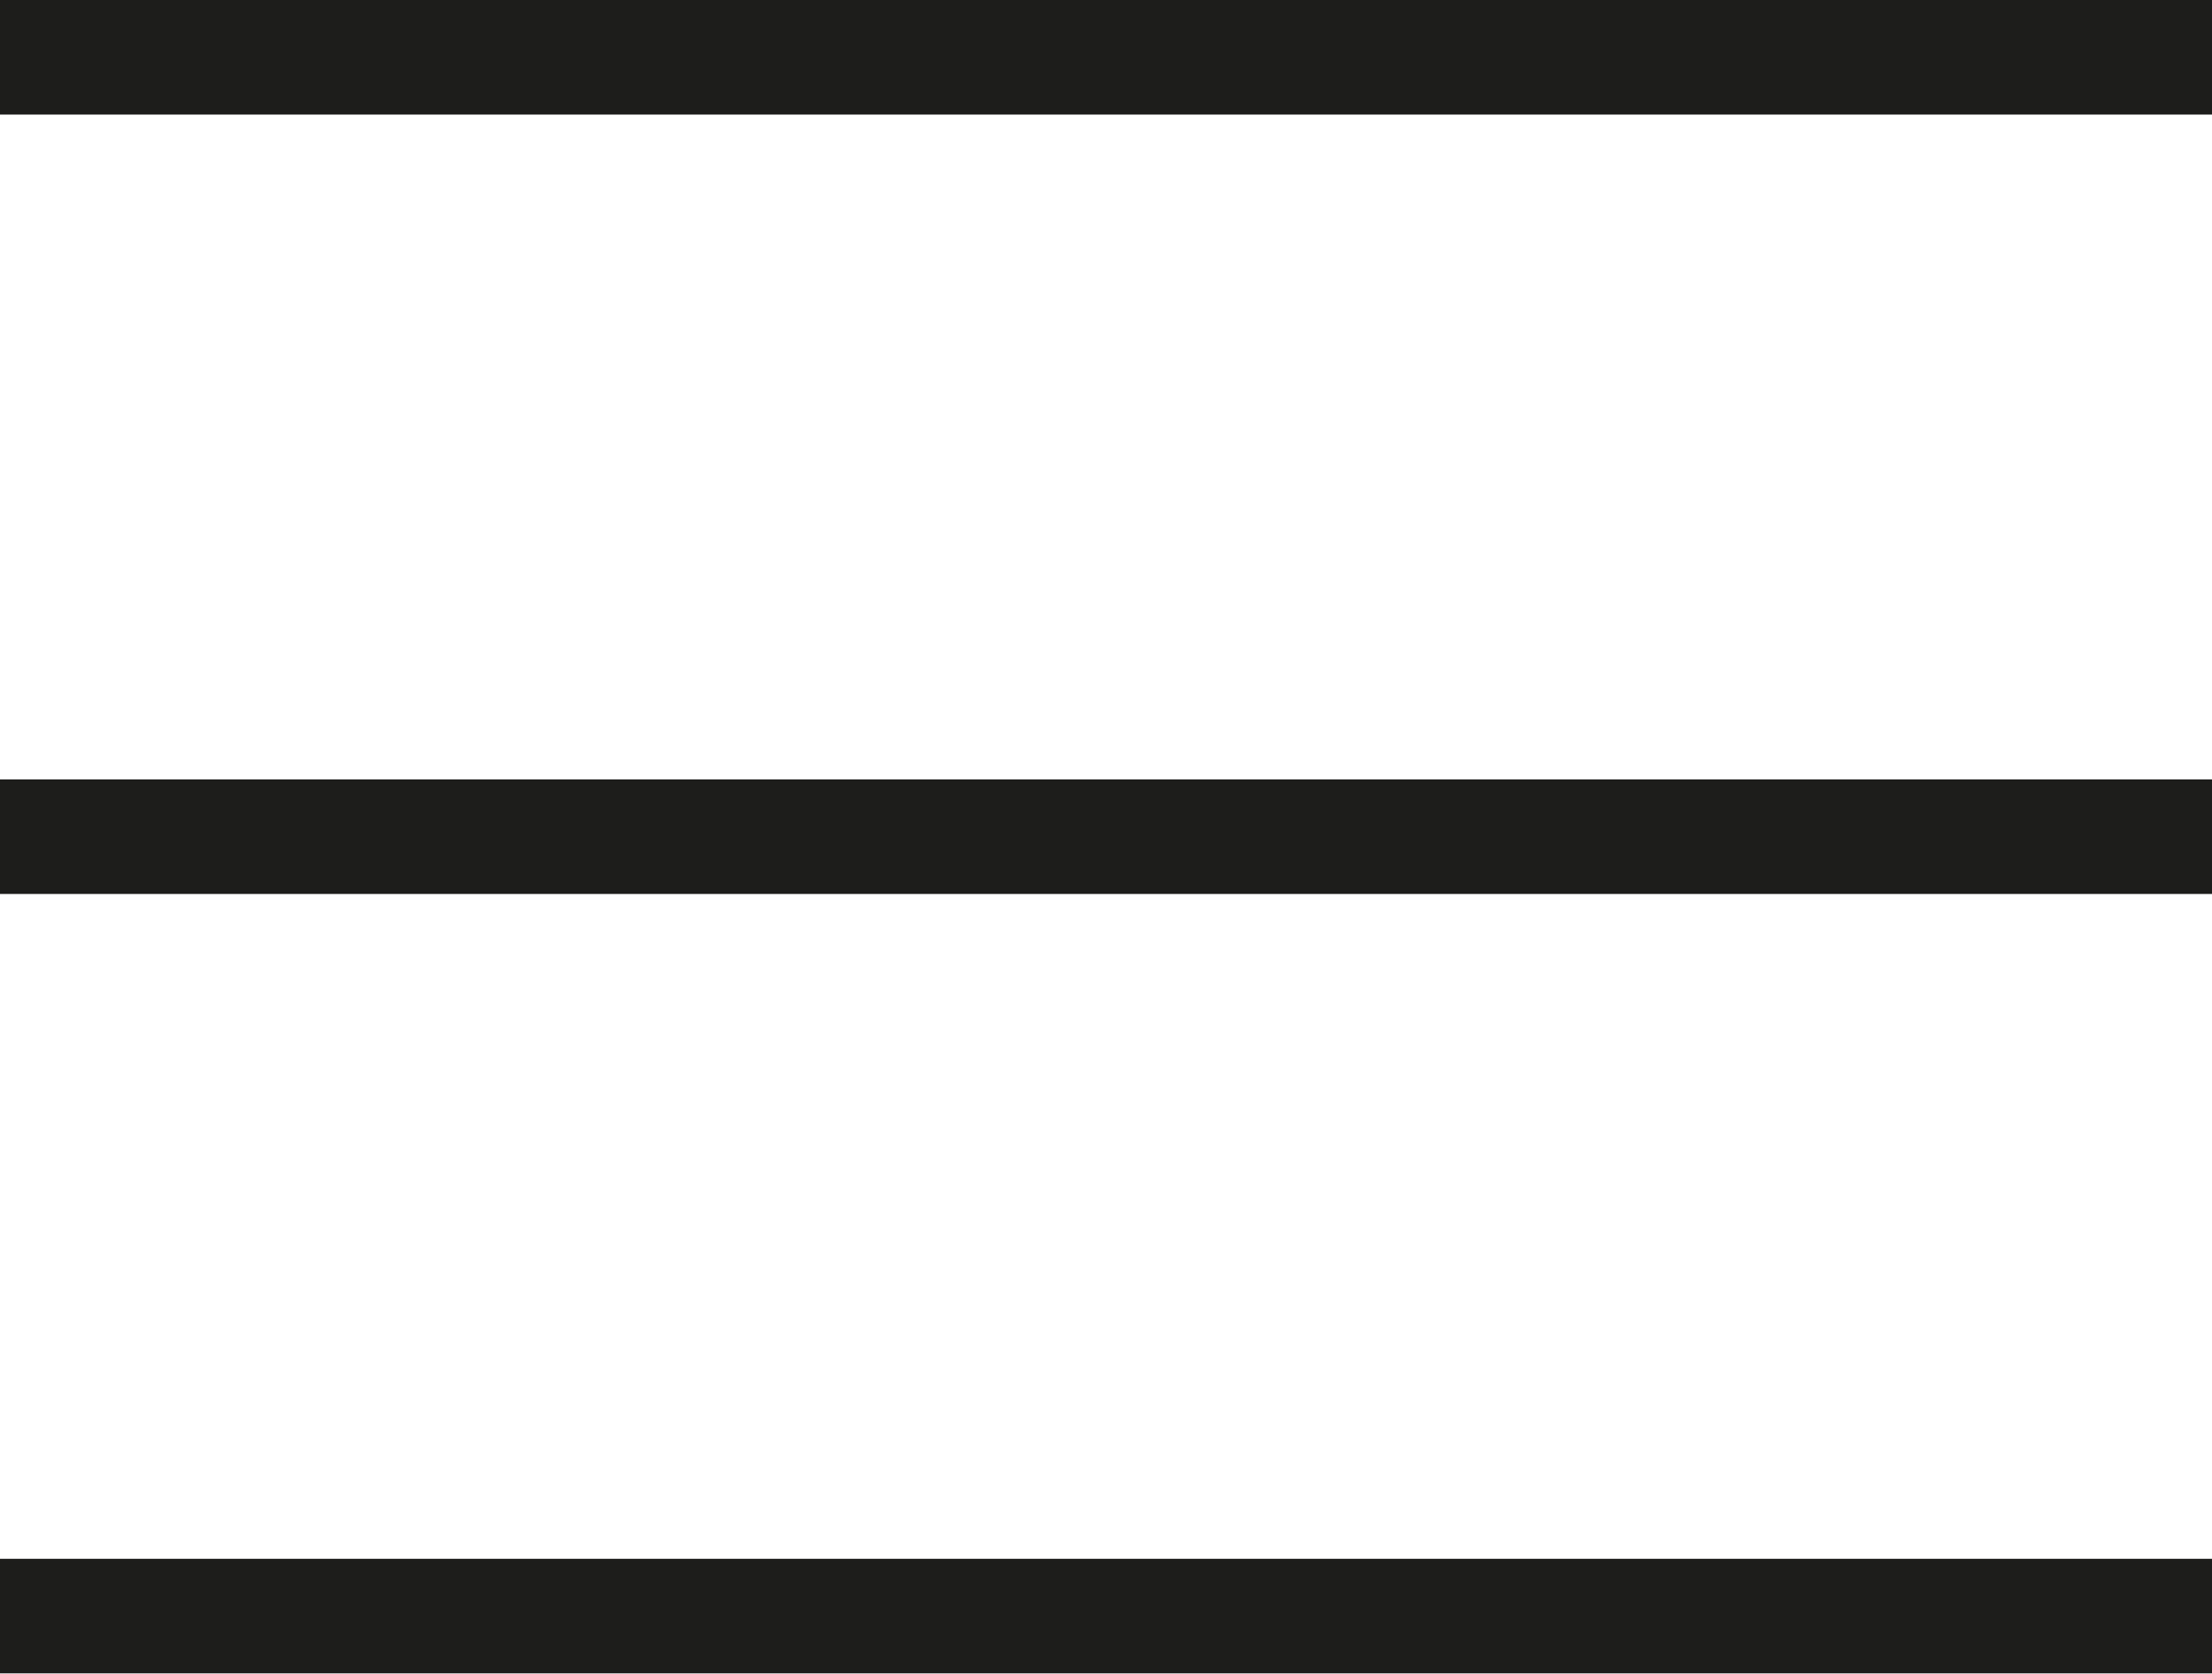
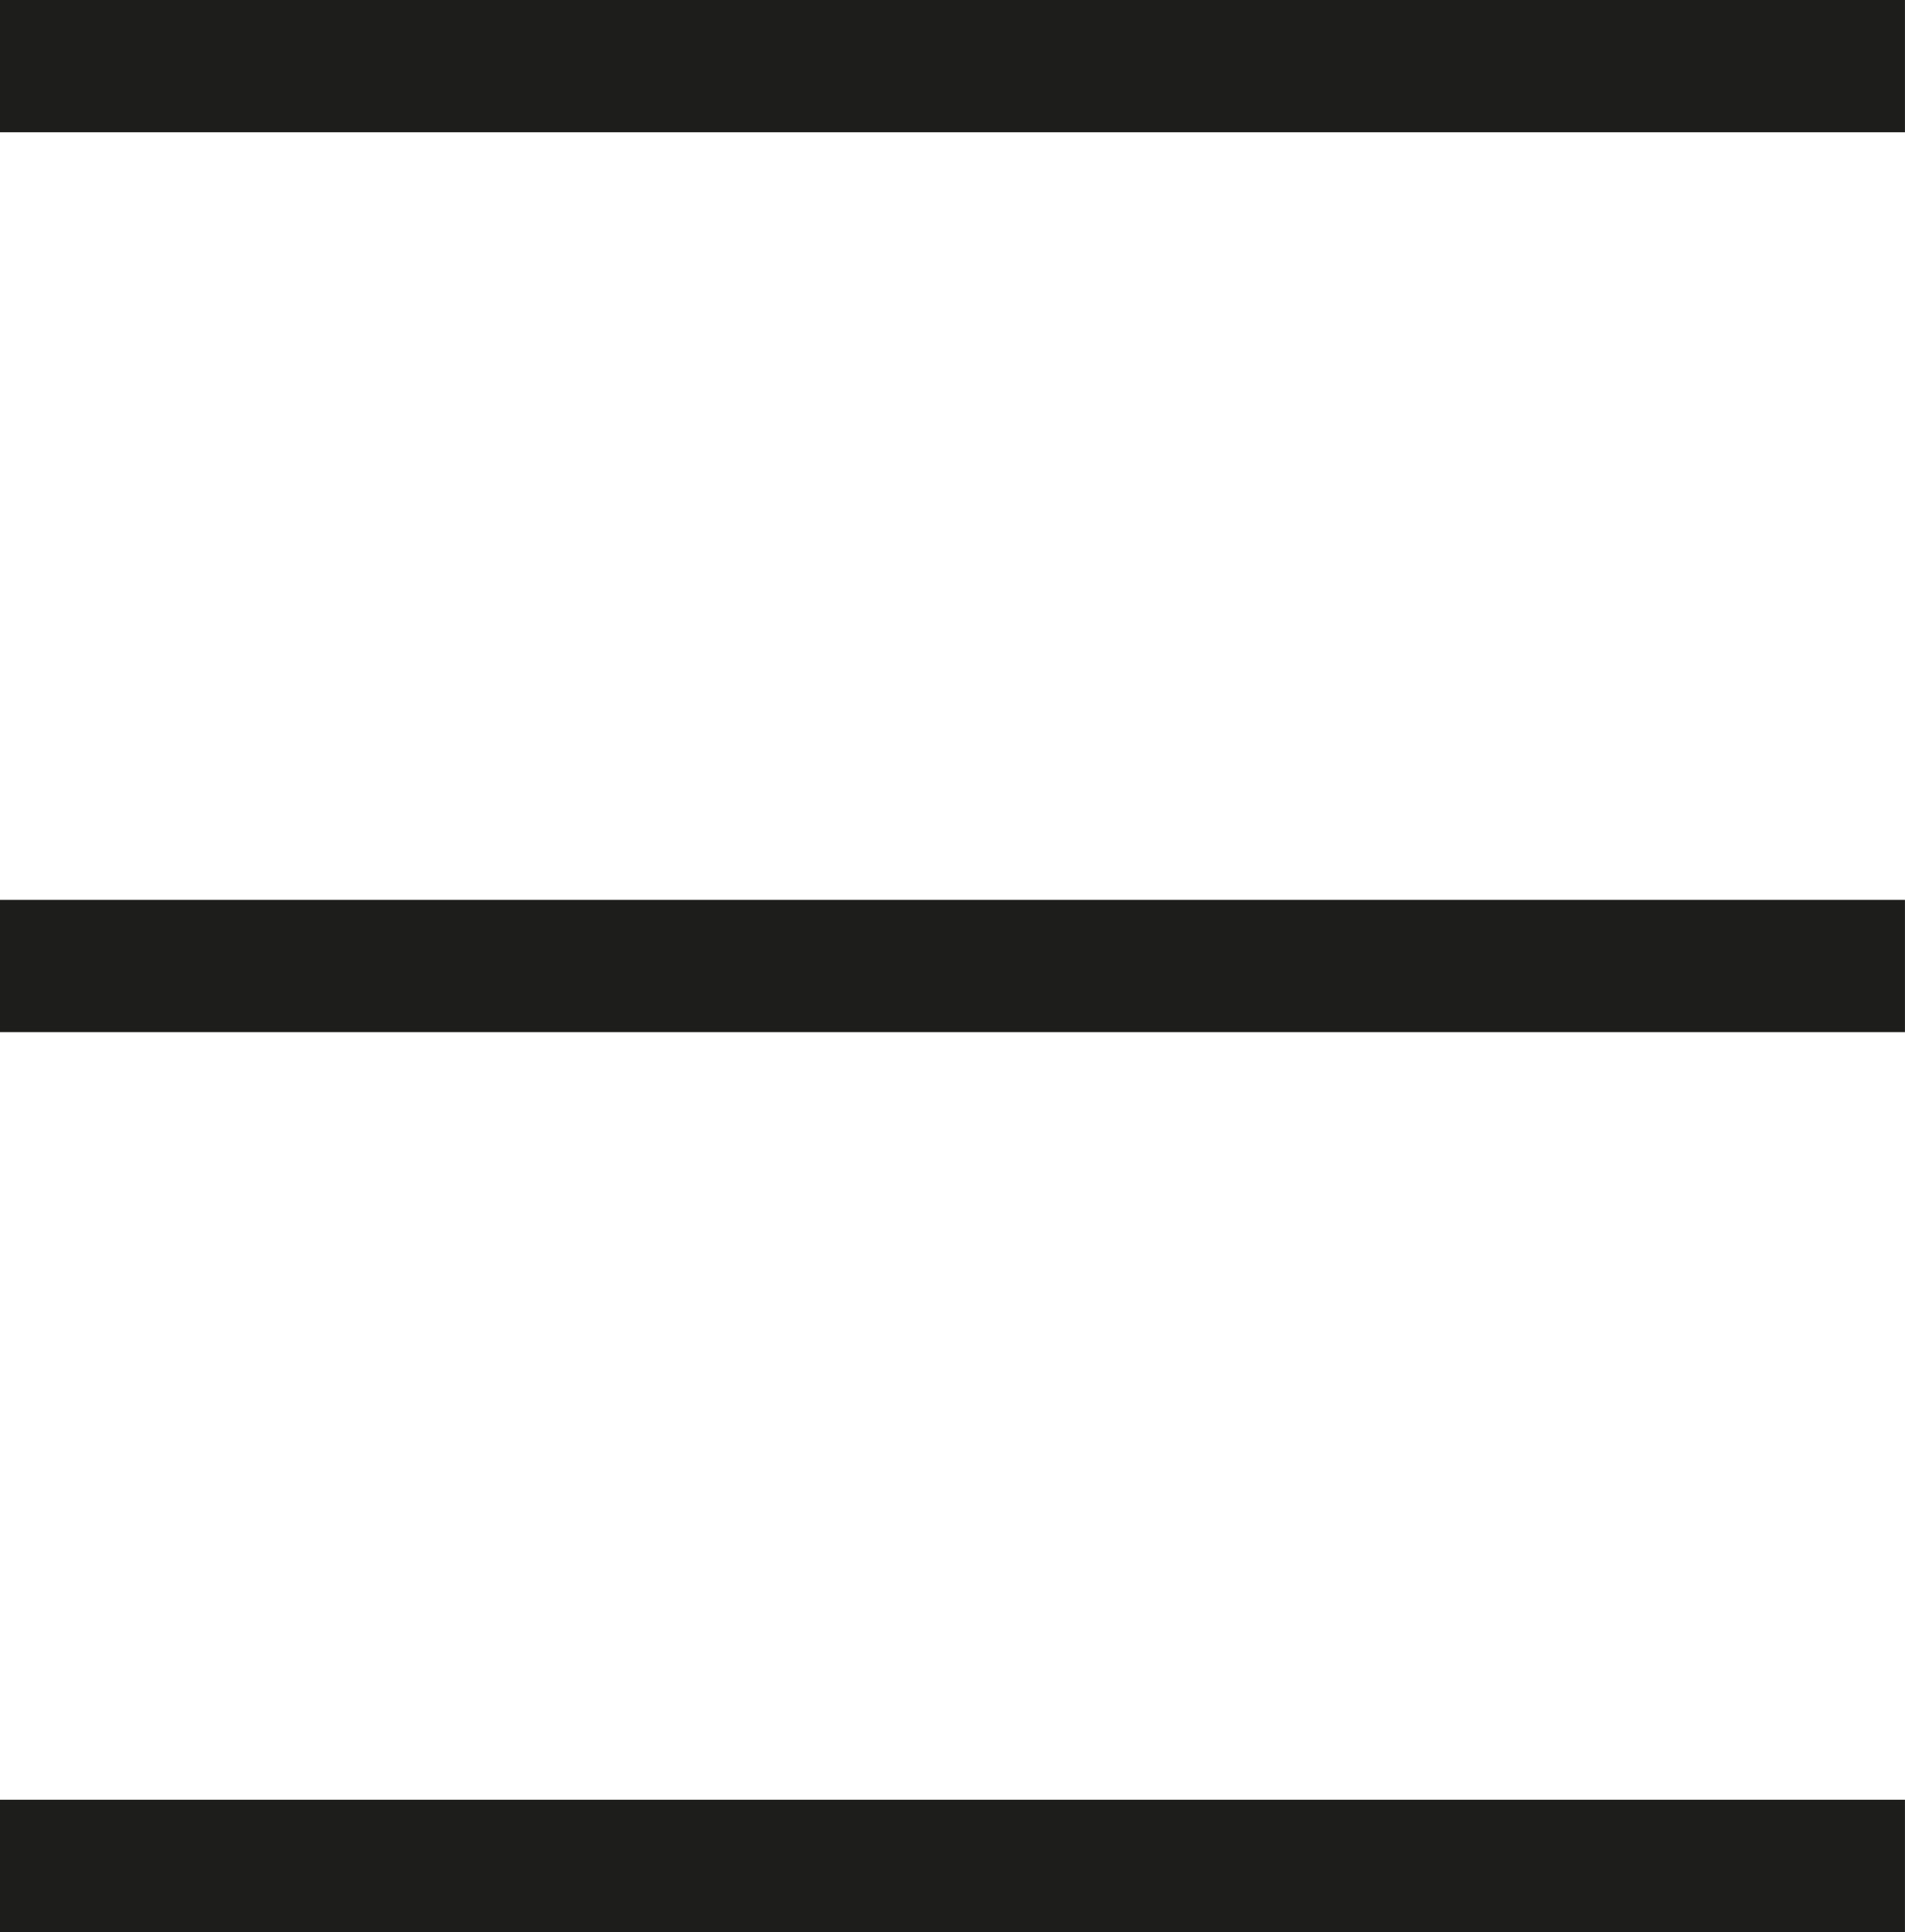
- <svg xmlns="http://www.w3.org/2000/svg" id="Laag_1" width="48.269" height="36.516" viewBox="0 0 48.269 36.516">
+ <svg xmlns="http://www.w3.org/2000/svg" id="Laag_1" width="36.004" height="36.516" viewBox="0 0 36.004 36.516">
  <defs>
    <style>.cls-1{fill:none;stroke:#1d1d1b;stroke-miterlimit:10;stroke-width:2.5px;}</style>
  </defs>
-   <line class="cls-1" y1="1.25" x2="48.269" y2="1.25" />
-   <line class="cls-1" y1="35.266" x2="48.269" y2="35.266" />
-   <line class="cls-1" y1="18.258" x2="48.269" y2="18.258" />
+   <line class="cls-1" y1="1.25" x2="36.004" y2="1.25" />
+   <line class="cls-1" y1="35.266" x2="36.004" y2="35.266" />
+   <line class="cls-1" y1="18.258" x2="36.004" y2="18.258" />
</svg>
